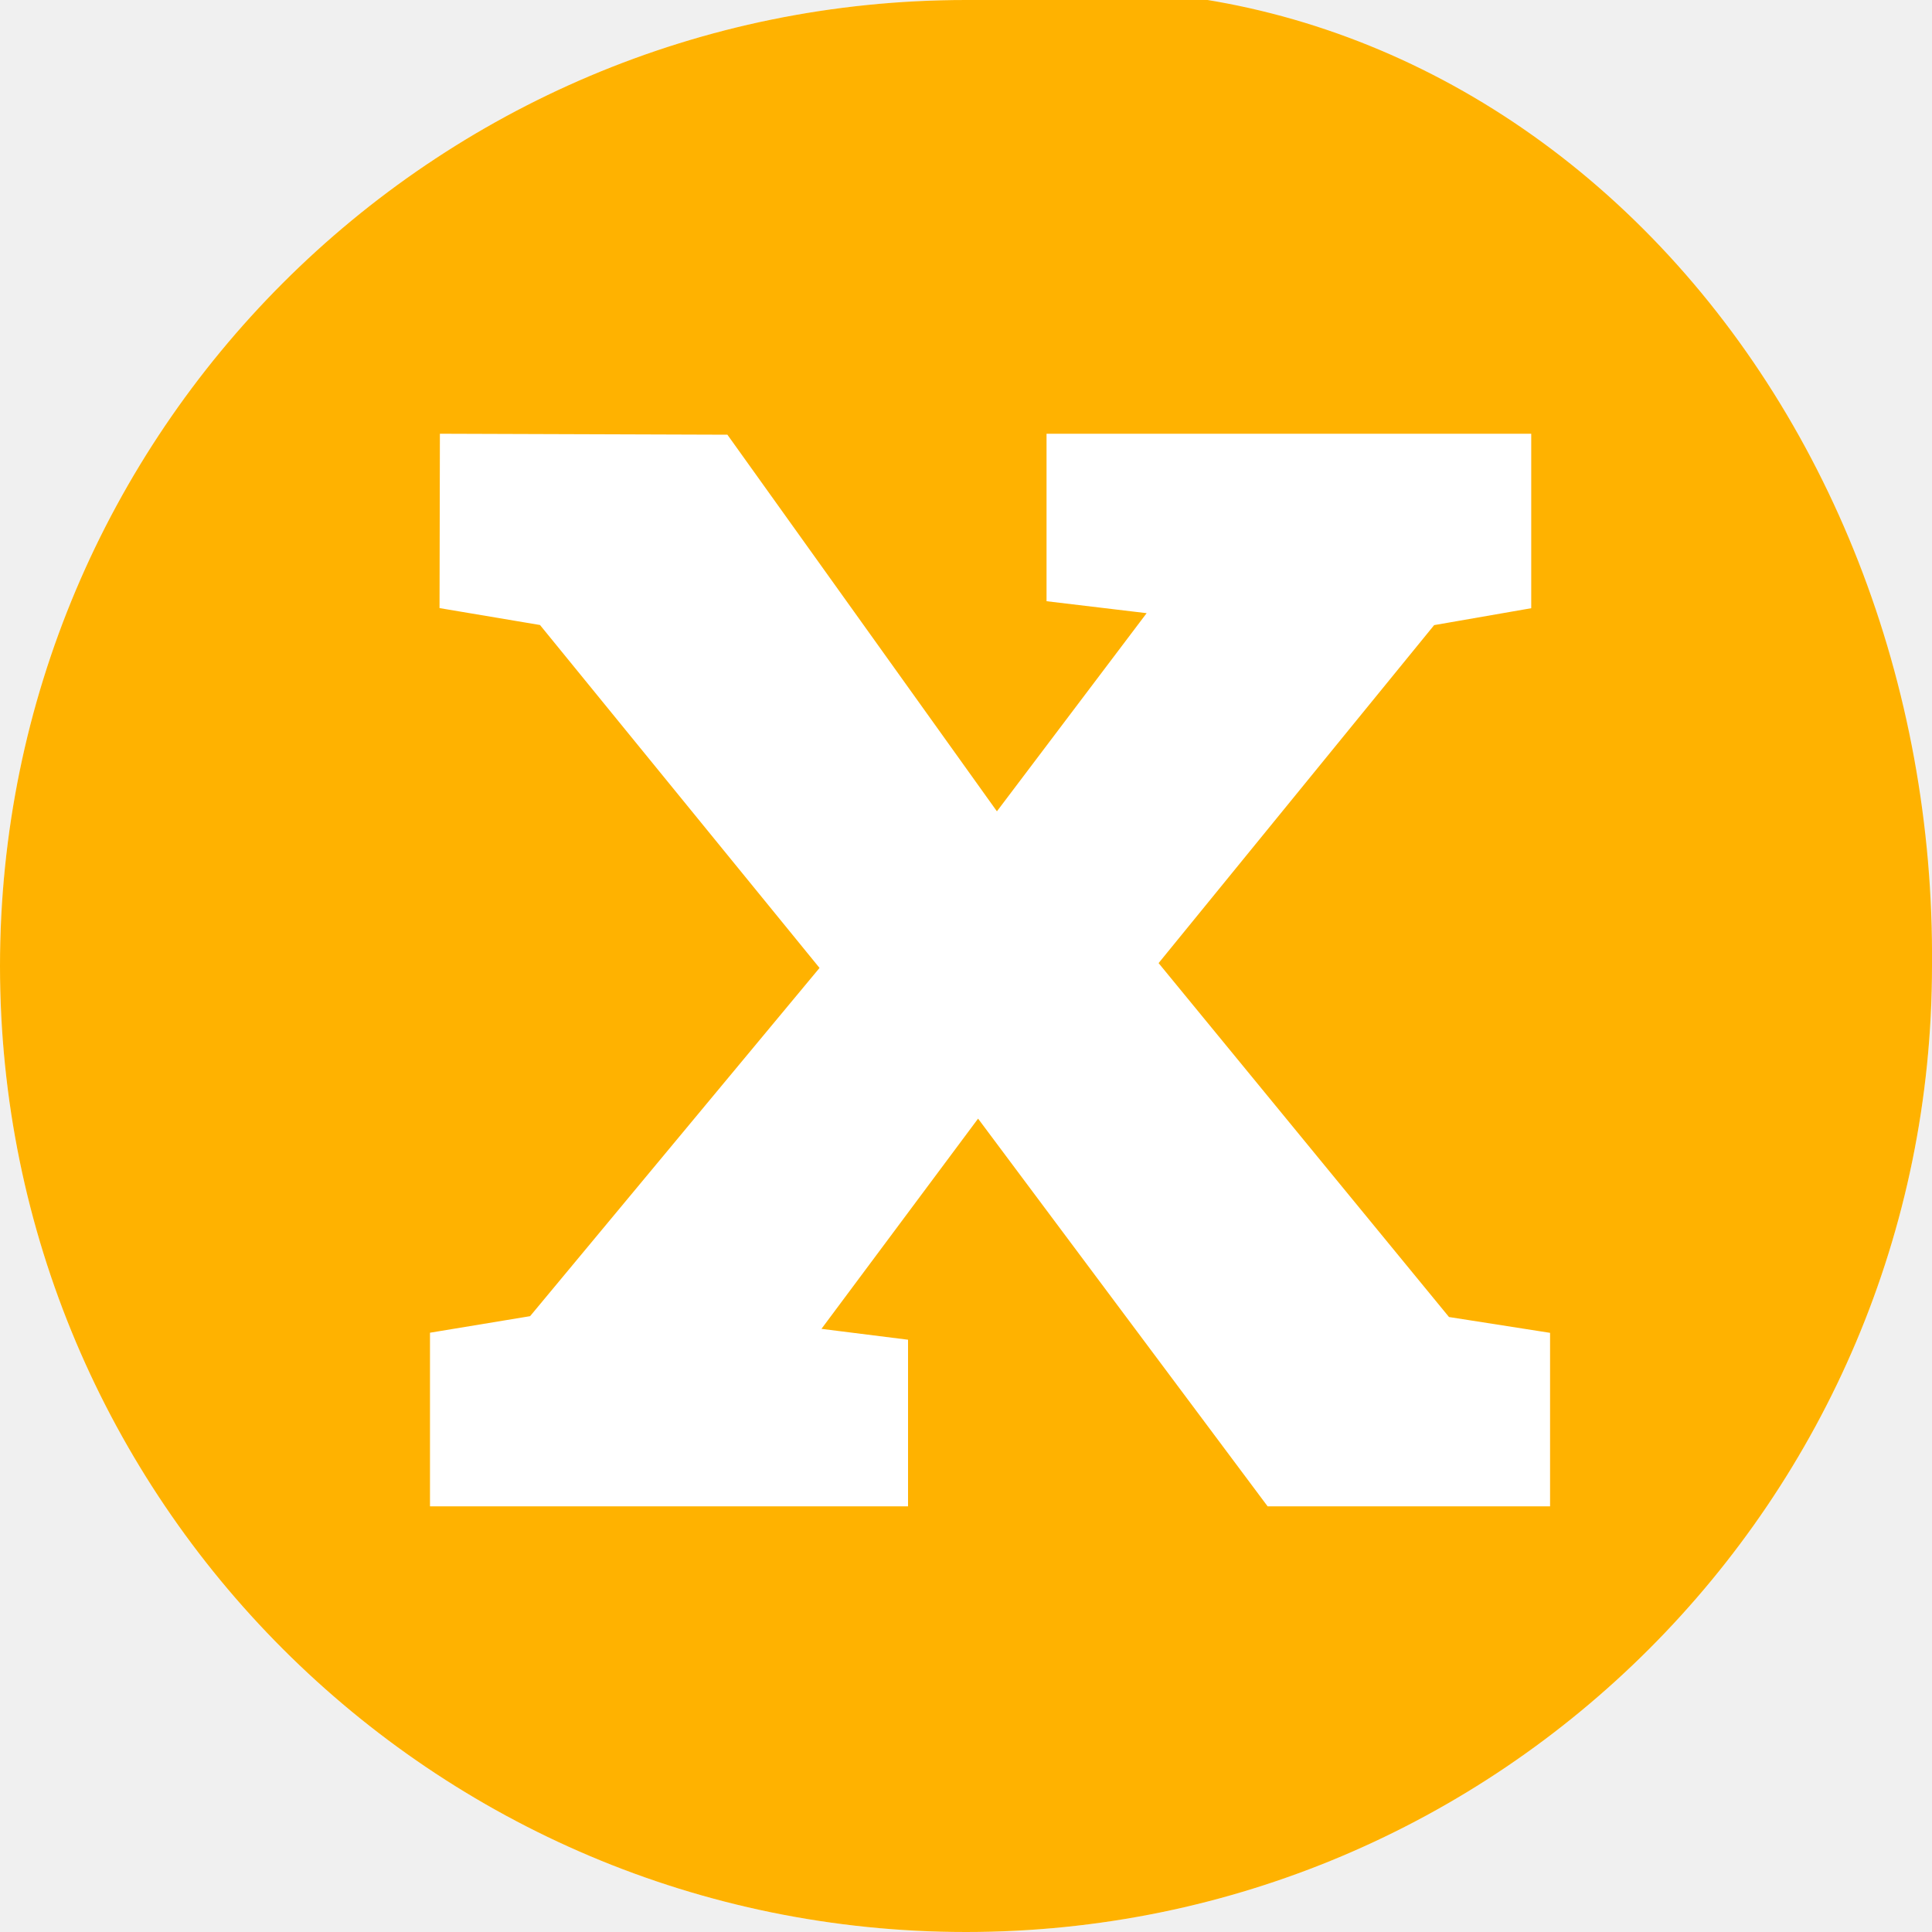
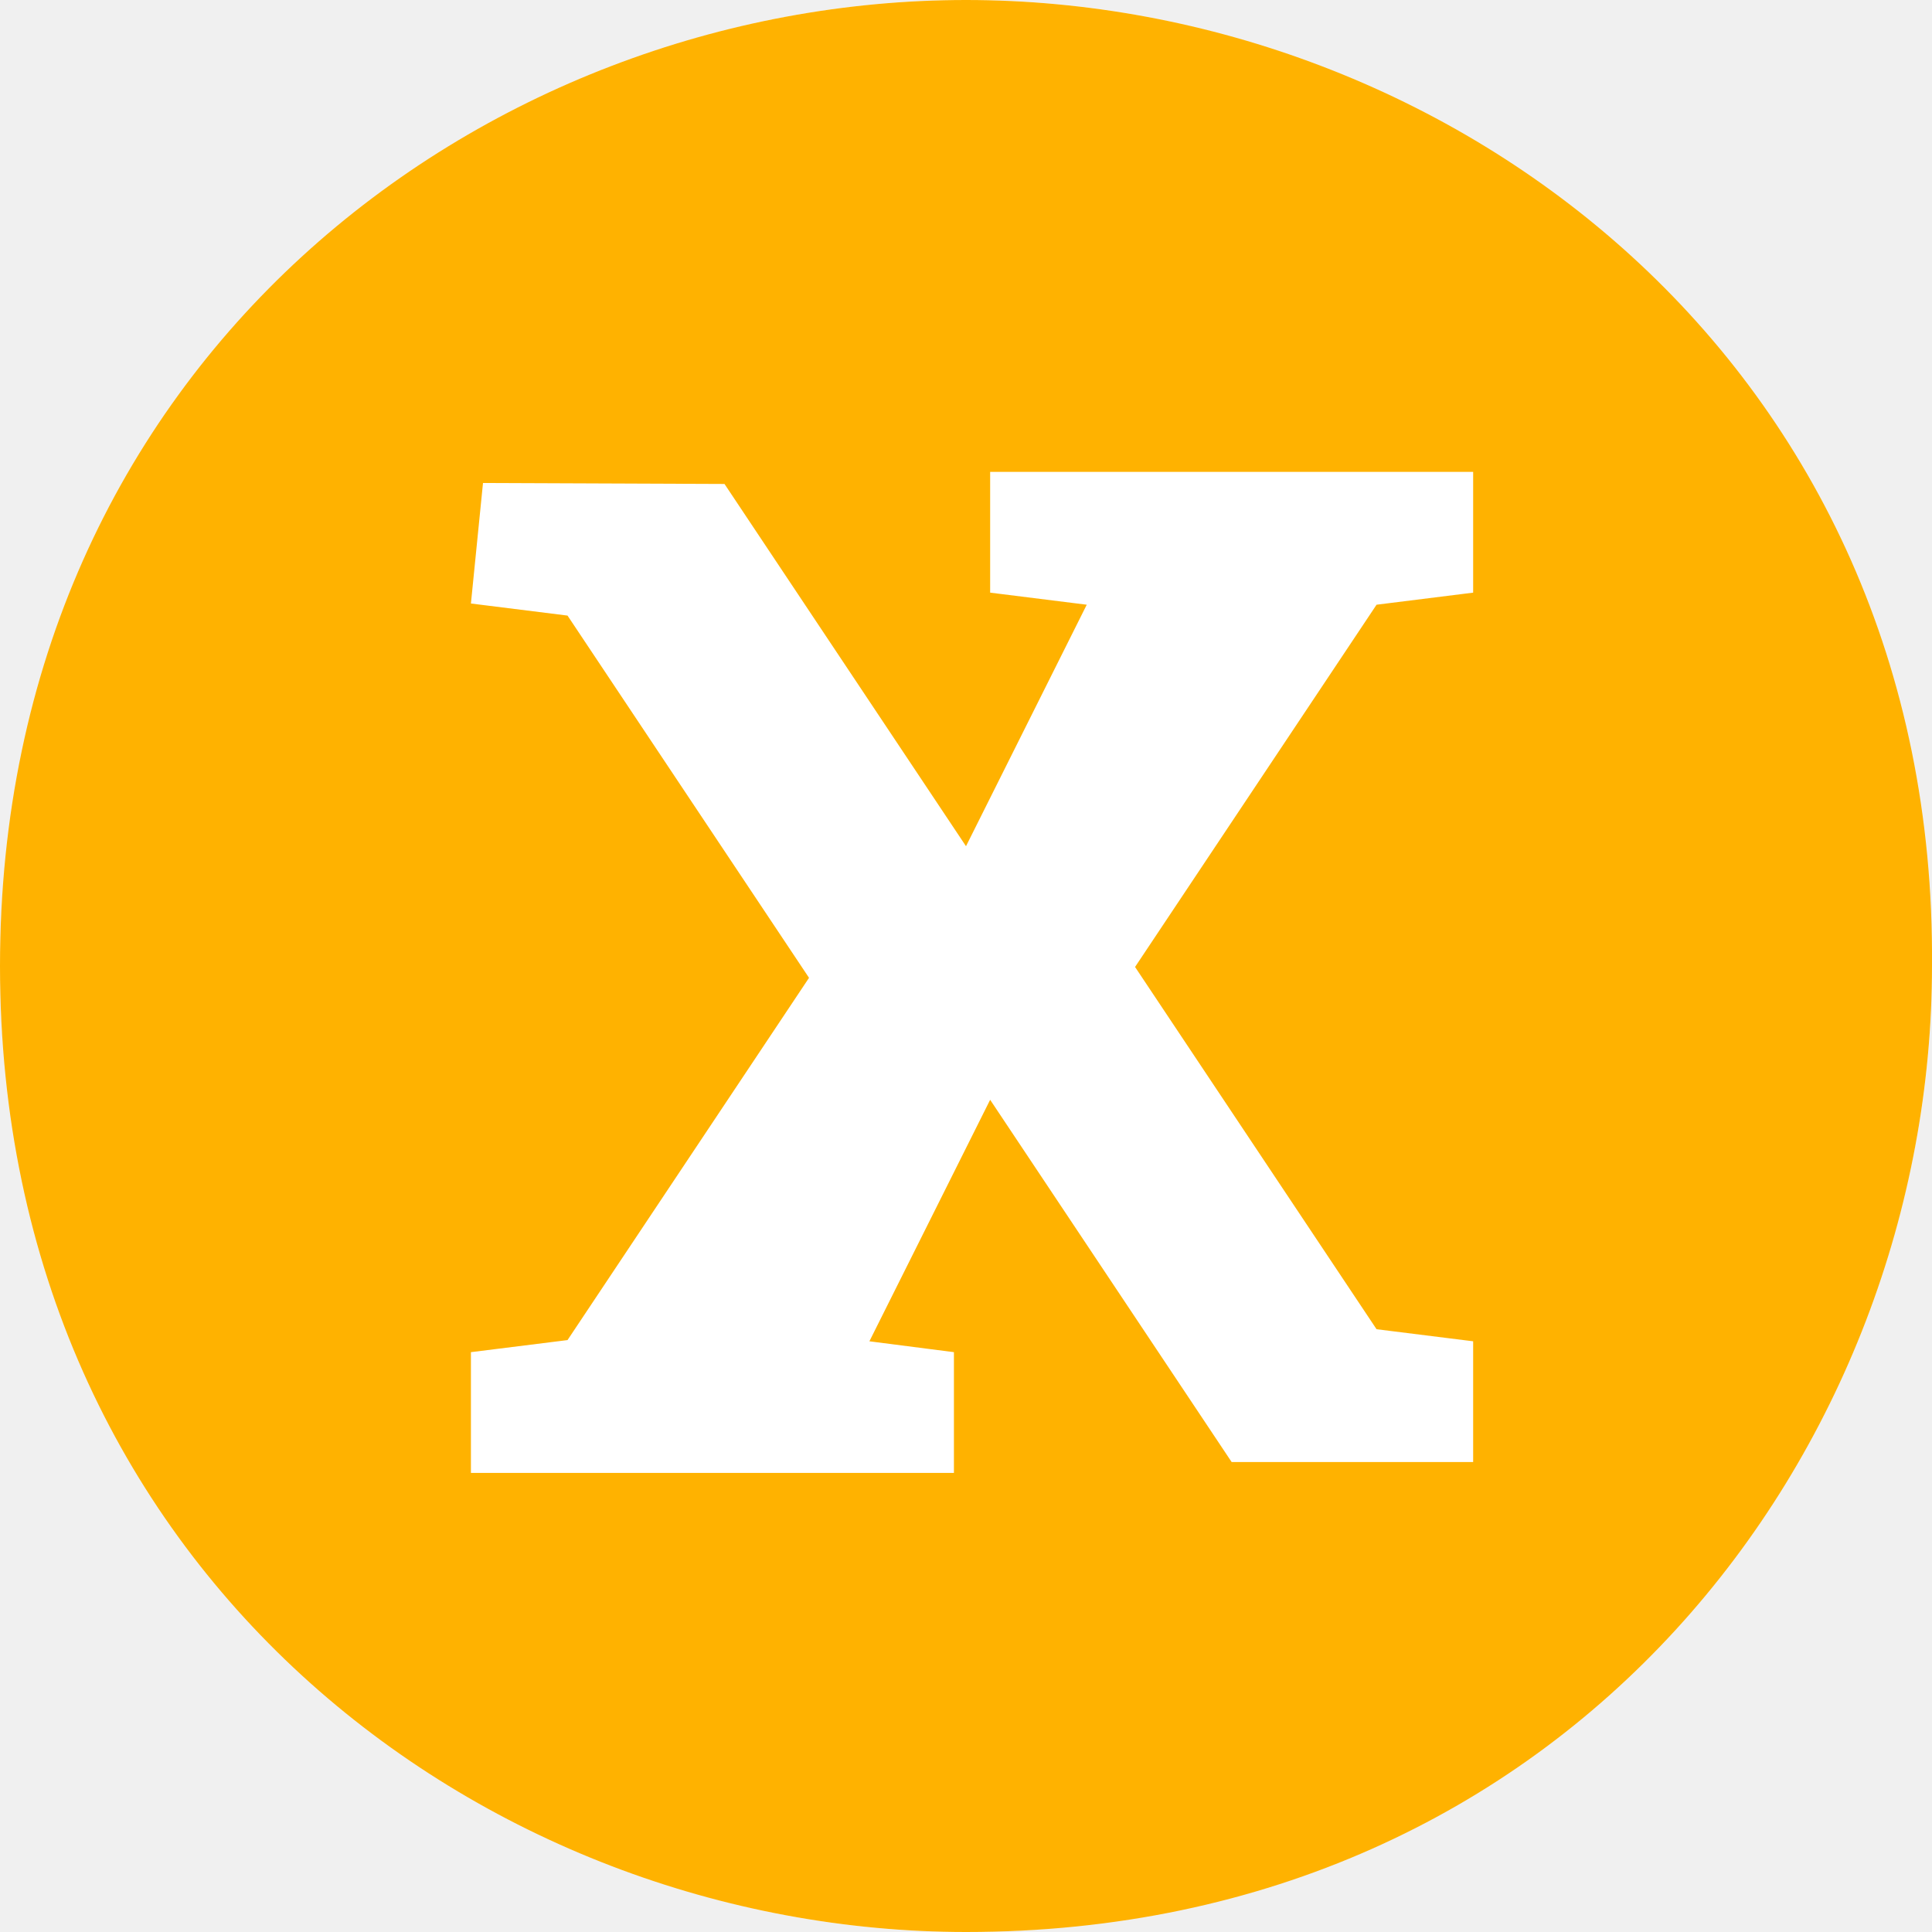
- <svg xmlns="http://www.w3.org/2000/svg" viewBox="0 0 16 16" style="width:400px; height:400px;">
-   <circle style="fill:#ffffff;" cx="8" cy="8" r="8" />
-   <path d="M 8,0 A 8,8 0 0 0 0,8 8,8 0 0 0 8,16 8,8 0 0 0 16,8 7,8 0 0 0 8,0 Z M 3.643,3.592 6.024,3.6 8.256,6.719 9.496,5.078 8.667,4.979 V 3.592 h 4.014 v 1.445 l -0.804,0.14 -2.282,2.799 2.405,2.931 0.837,0.131 v 1.437 H 10.498 L 8.10,9.264 6.803,11.005 7.52,11.095 v 1.38 H 3.561 V 11.037 L 4.39,10.90 6.787,8.016 4.472,5.176 3.64,5.036 Z" fill="#ffb200" />
+ <svg xmlns="http://www.w3.org/2000/svg" style="height:400px;width:400px" version="1.1" viewBox="0 0 16 16">
+   <circle cx="8" cy="8" r="8" fill="#fff" stroke-linejoin="round" stroke-width="4" />
+   <path d="m8 0c-4 0-8 3-8 8 0 5 4 8 8 8 5 0 8-4 8-8 0.04-5-4-8-8-8zm-4 4 2 8e-3 2 3 1-2-0.8-0.1v-1h4v1l-0.8 0.1-2 3 2 3 0.8 0.1v1h-2l-2-3-1 2 0.7 0.09v1h-4v-1l0.8-0.1 2-3-2-3-0.8-0.1z" fill="#ffb200" />
</svg>
